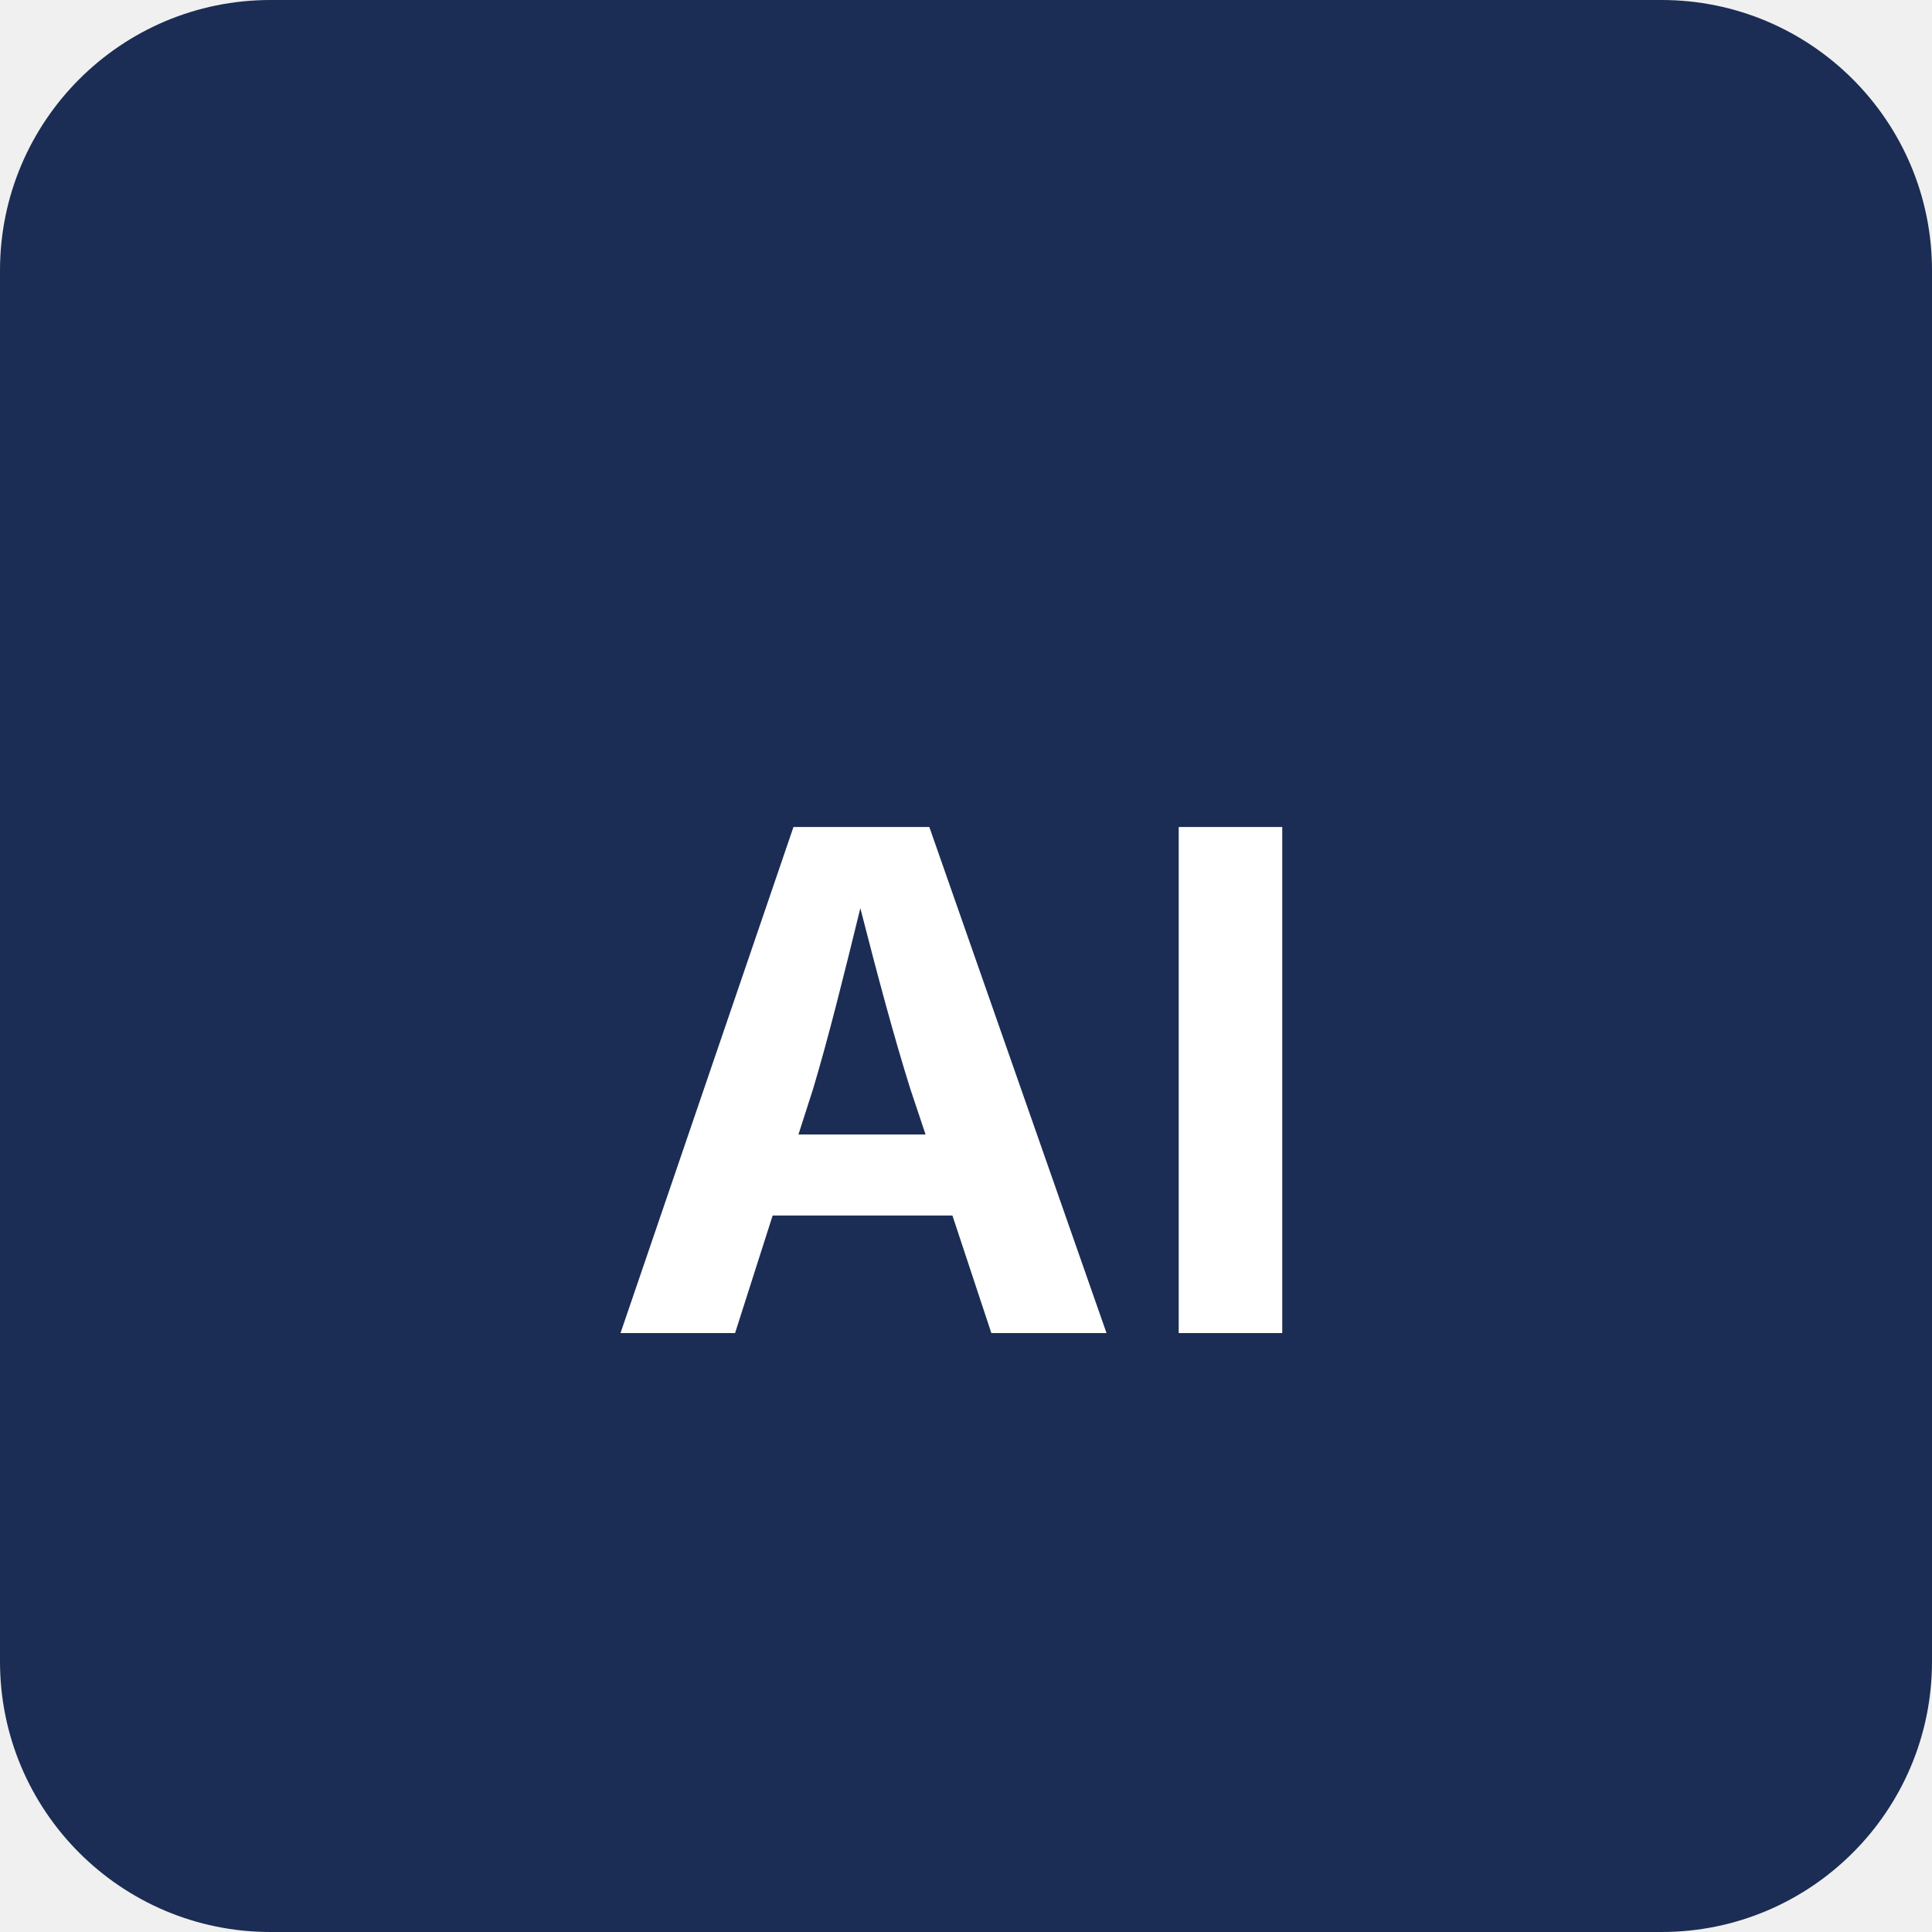
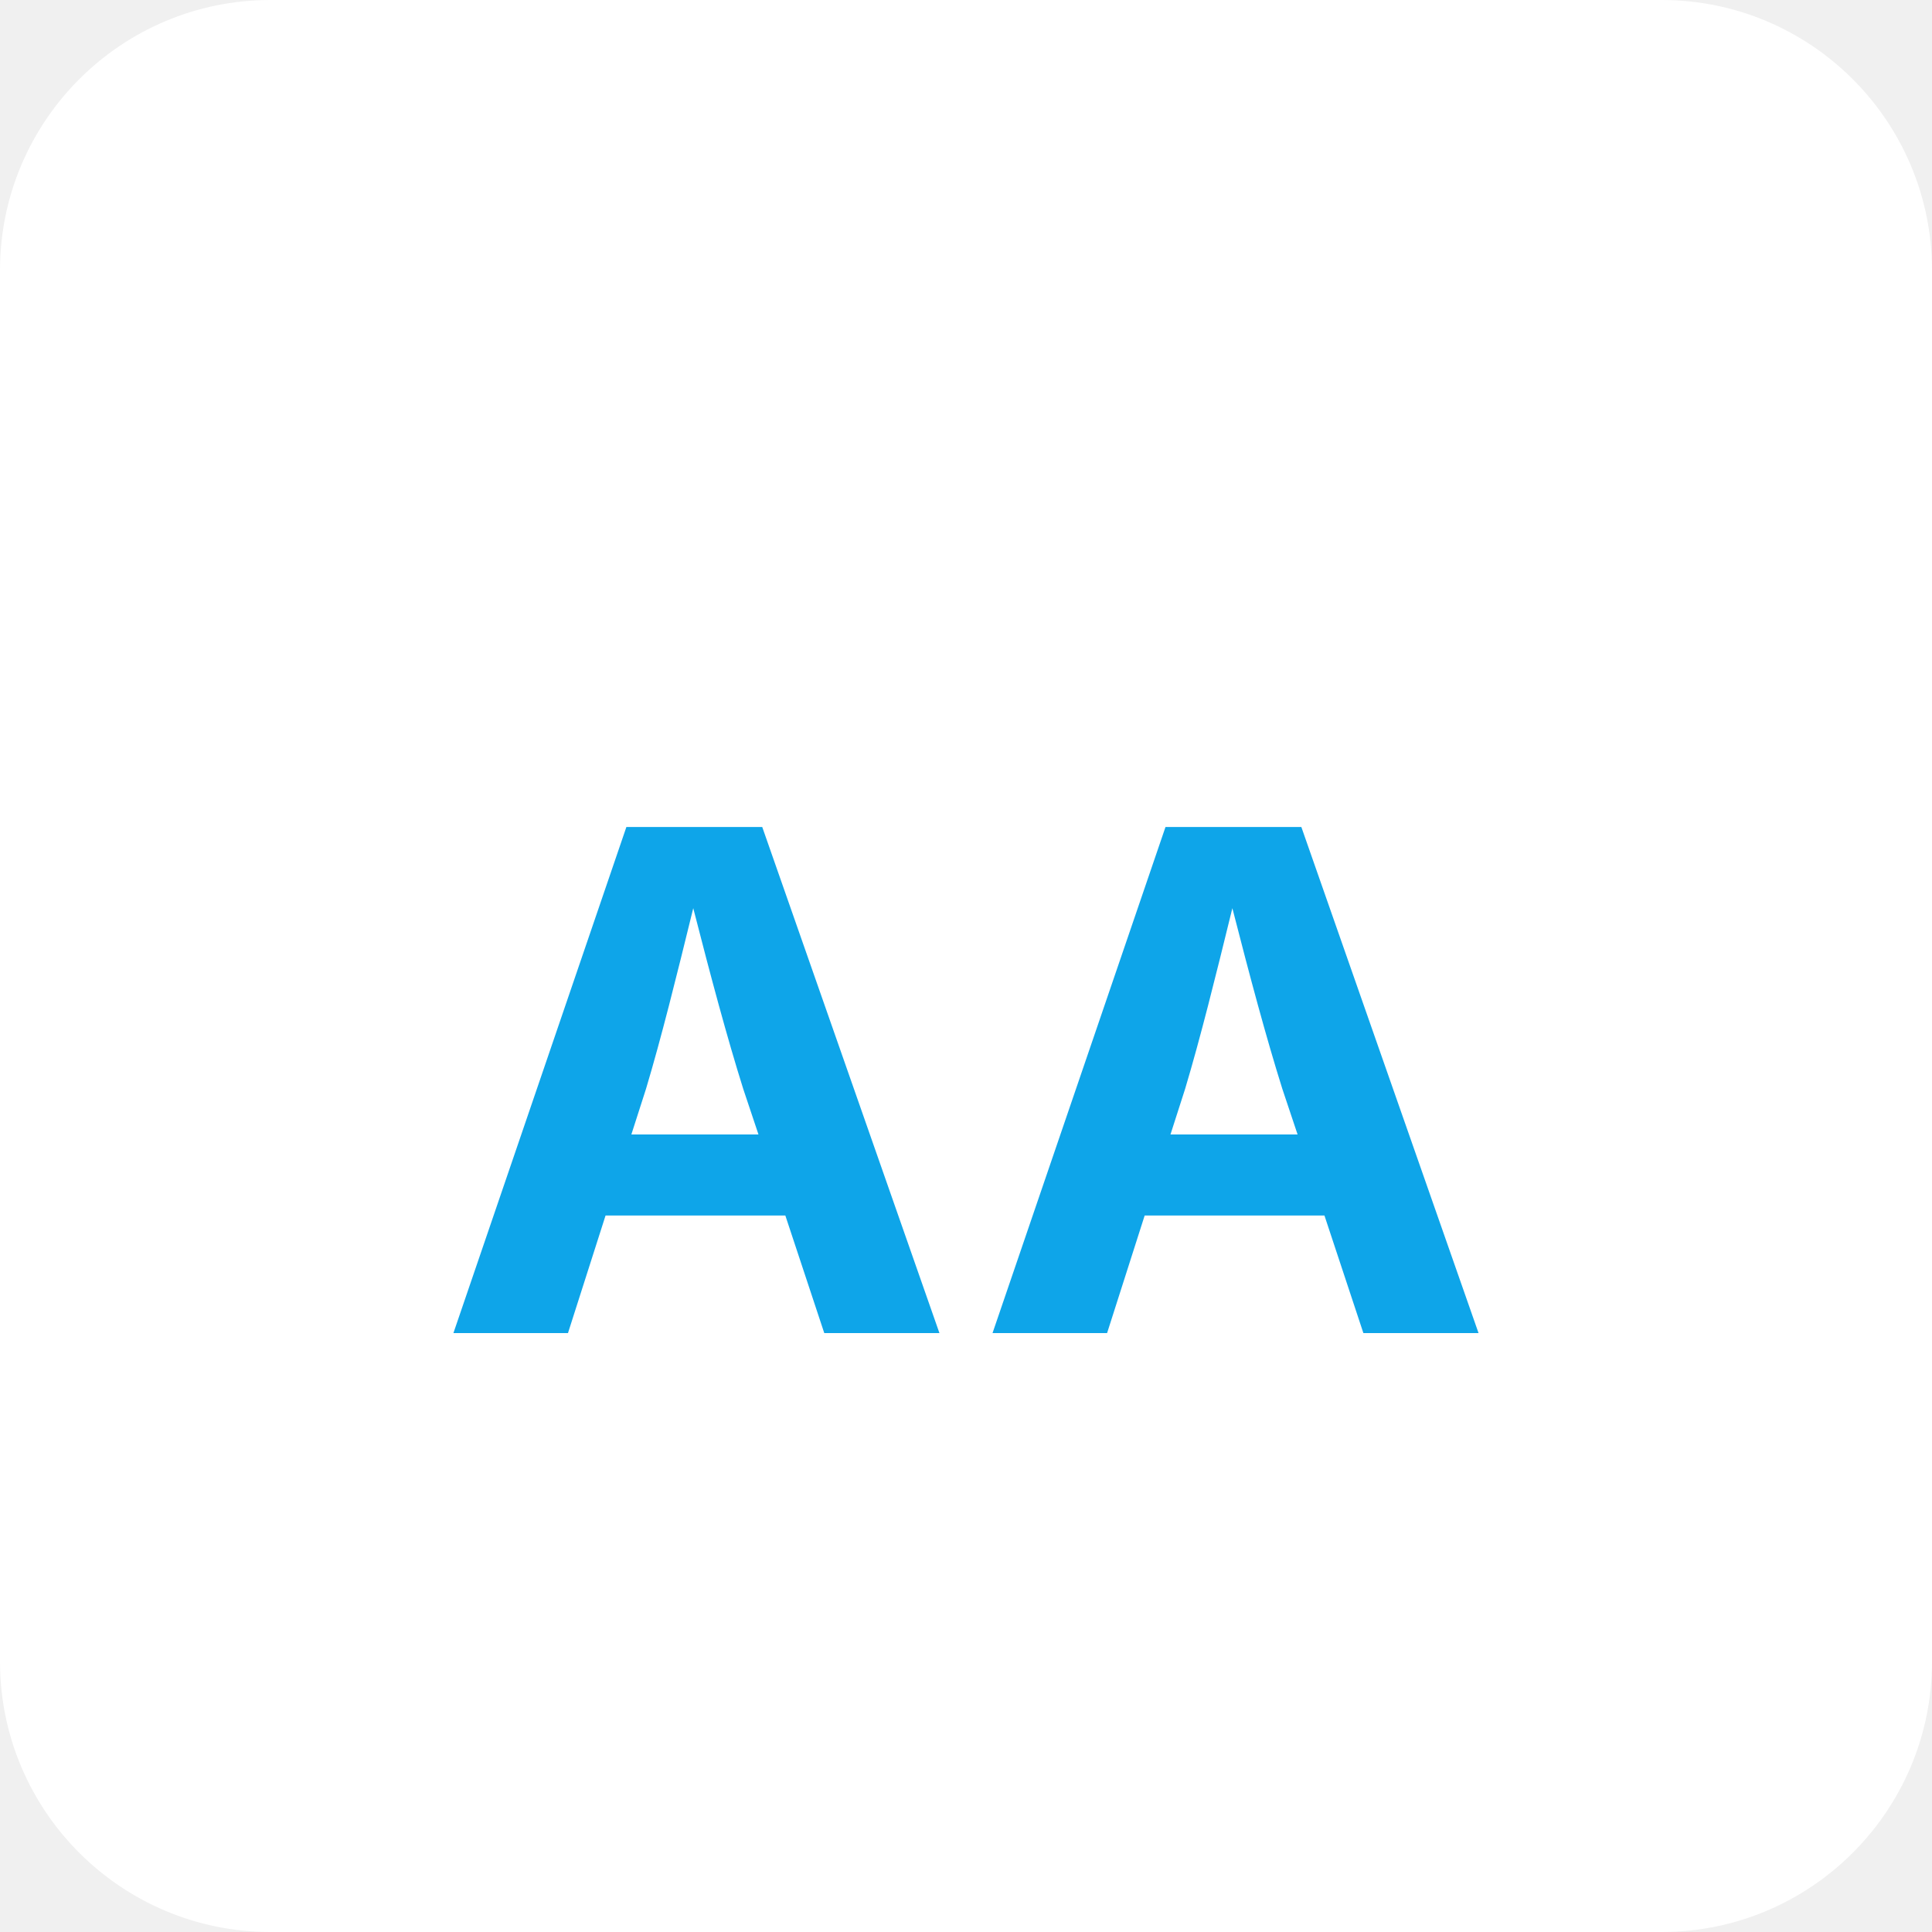
<svg xmlns="http://www.w3.org/2000/svg" version="1.1" width="200" height="200" viewBox="0 0 200 200">
-   <rect width="200" height="200" rx="28" fill="#1B2D54" />
-   <text x="100" y="138" text-anchor="middle" font-family="'Inter','SF Pro Display','Segoe UI','Helvetica Neue',Arial,sans-serif" font-size="72" font-weight="700" fill="#FFFFFF" letter-spacing="1">AI</text>
+   <rect width="200" height="200" rx="28" fill="#FFFFFF" />
+   <text x="100" y="138" text-anchor="middle" font-family="'Inter','SF Pro Display','Segoe UI','Helvetica Neue',Arial,sans-serif" font-size="72" font-weight="700" fill="#0EA5E9" letter-spacing="1">AA</text>
</svg>
